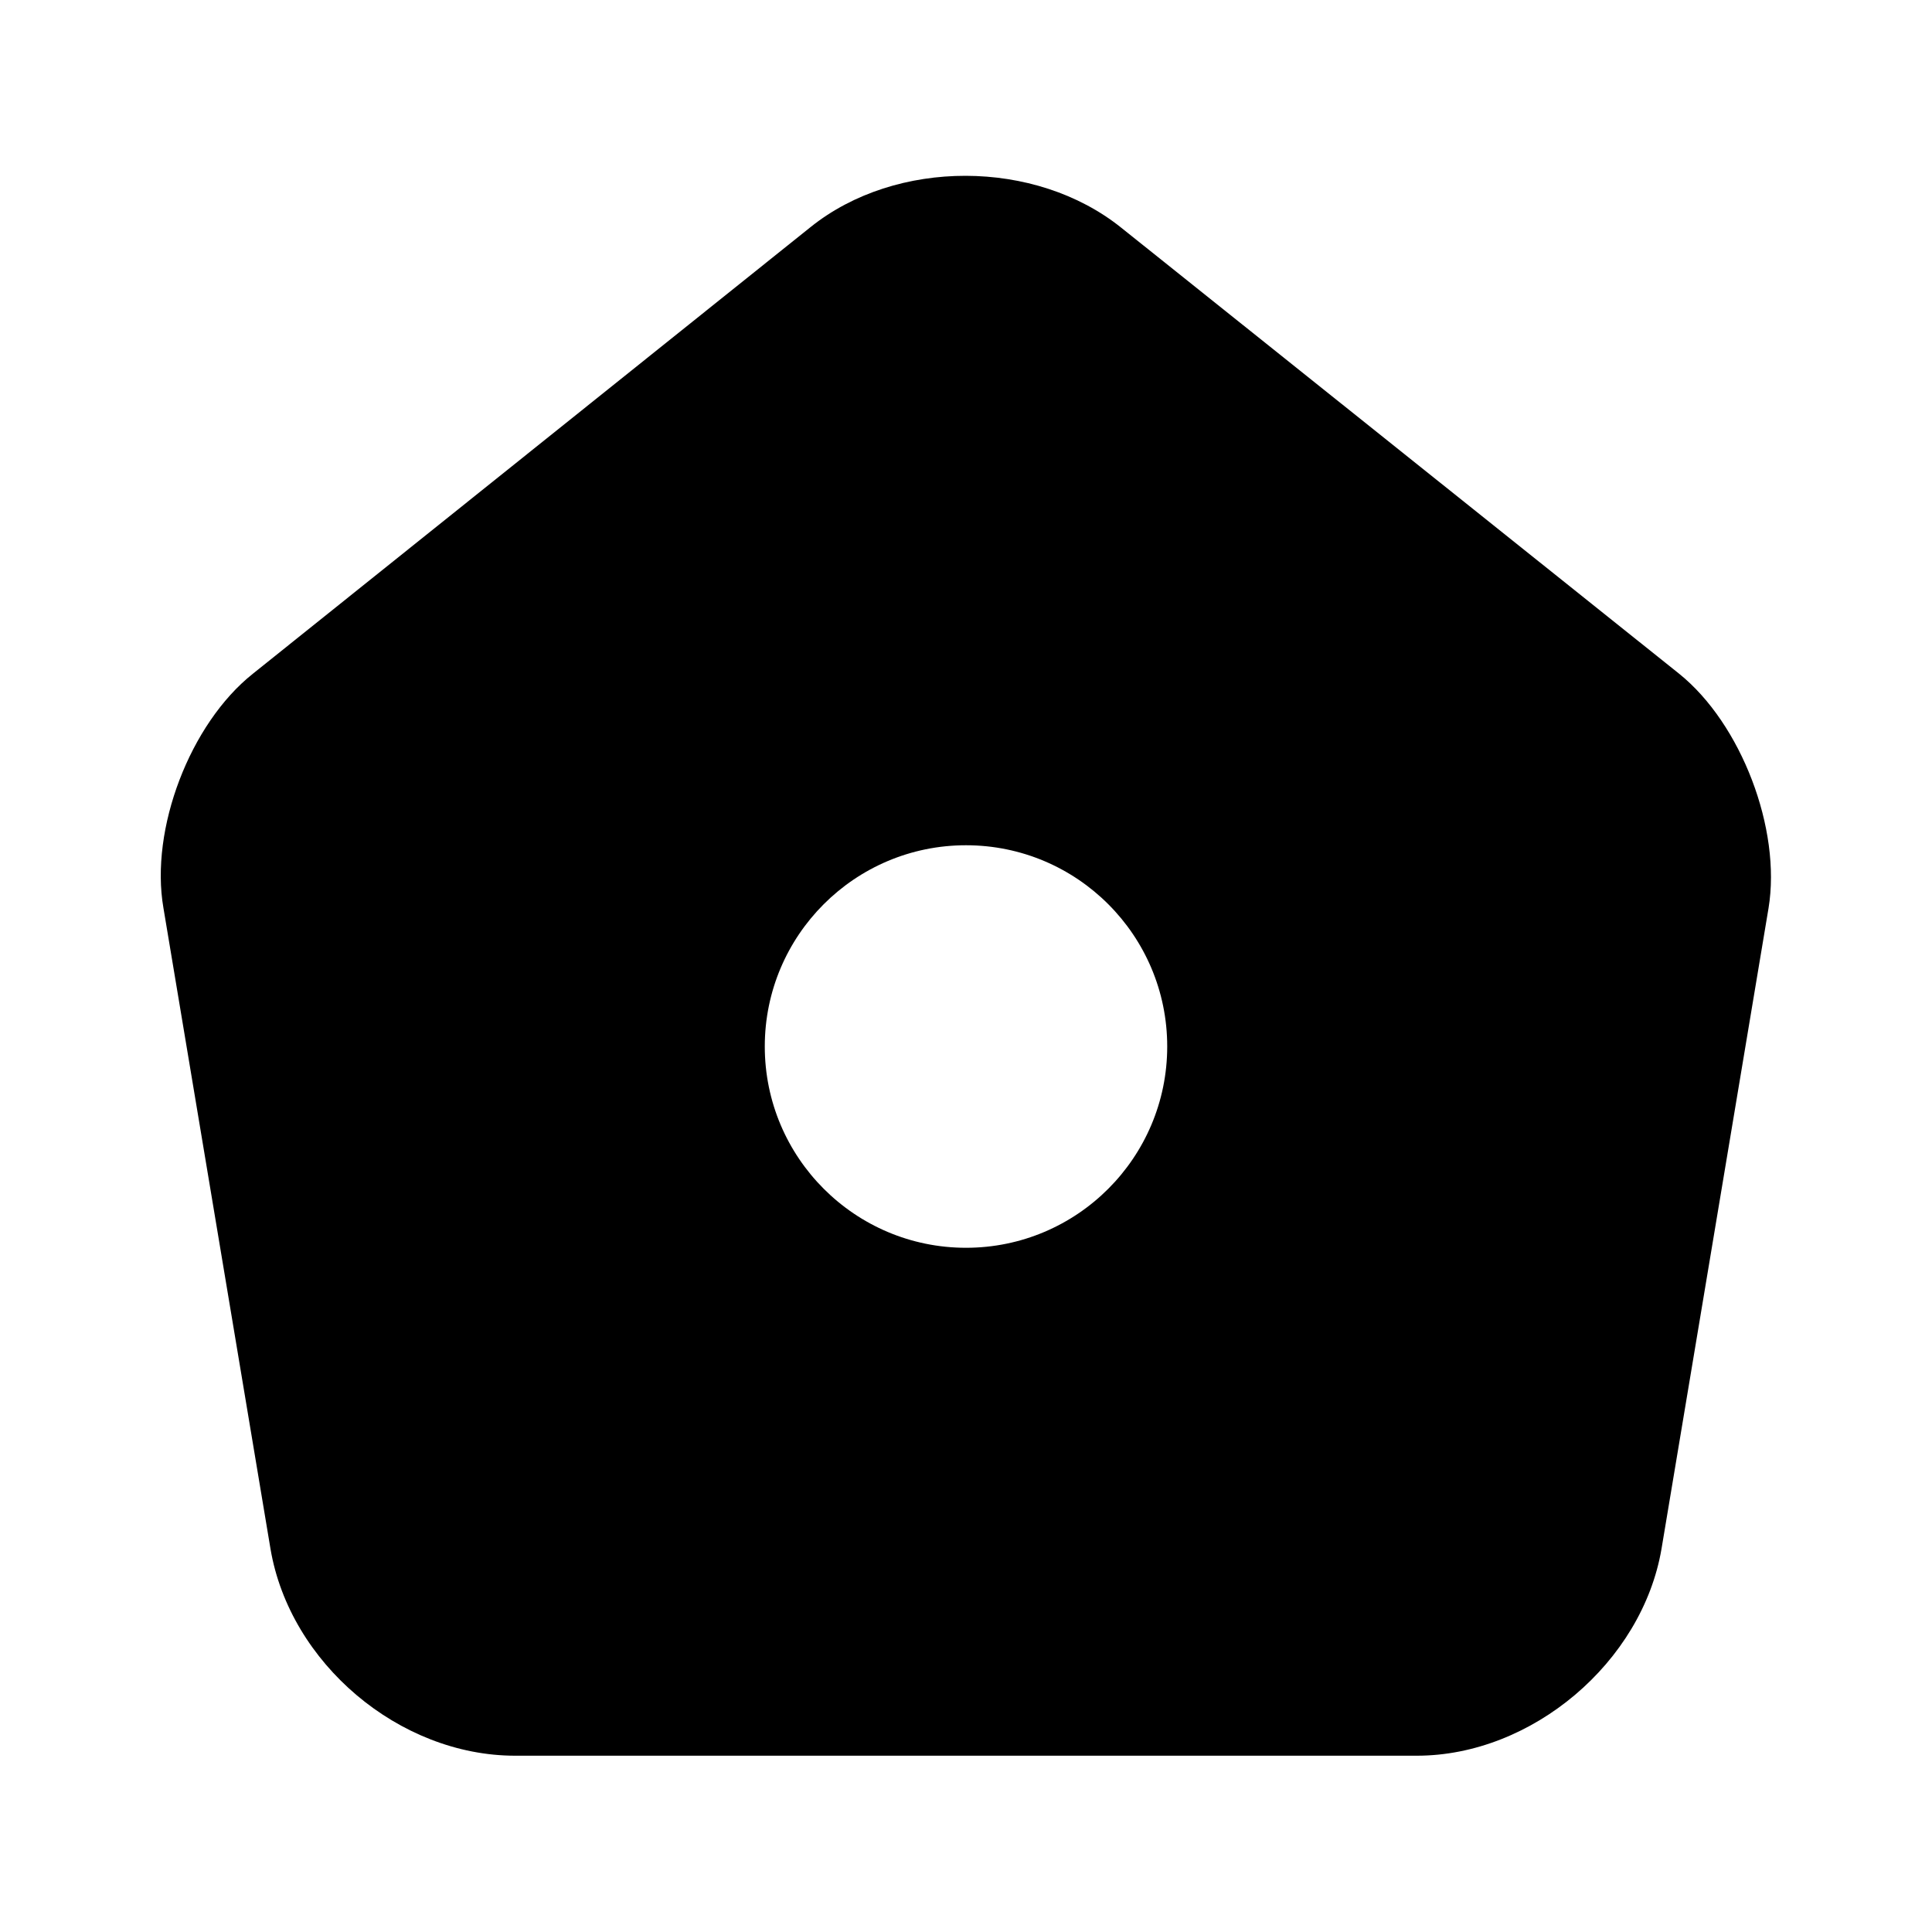
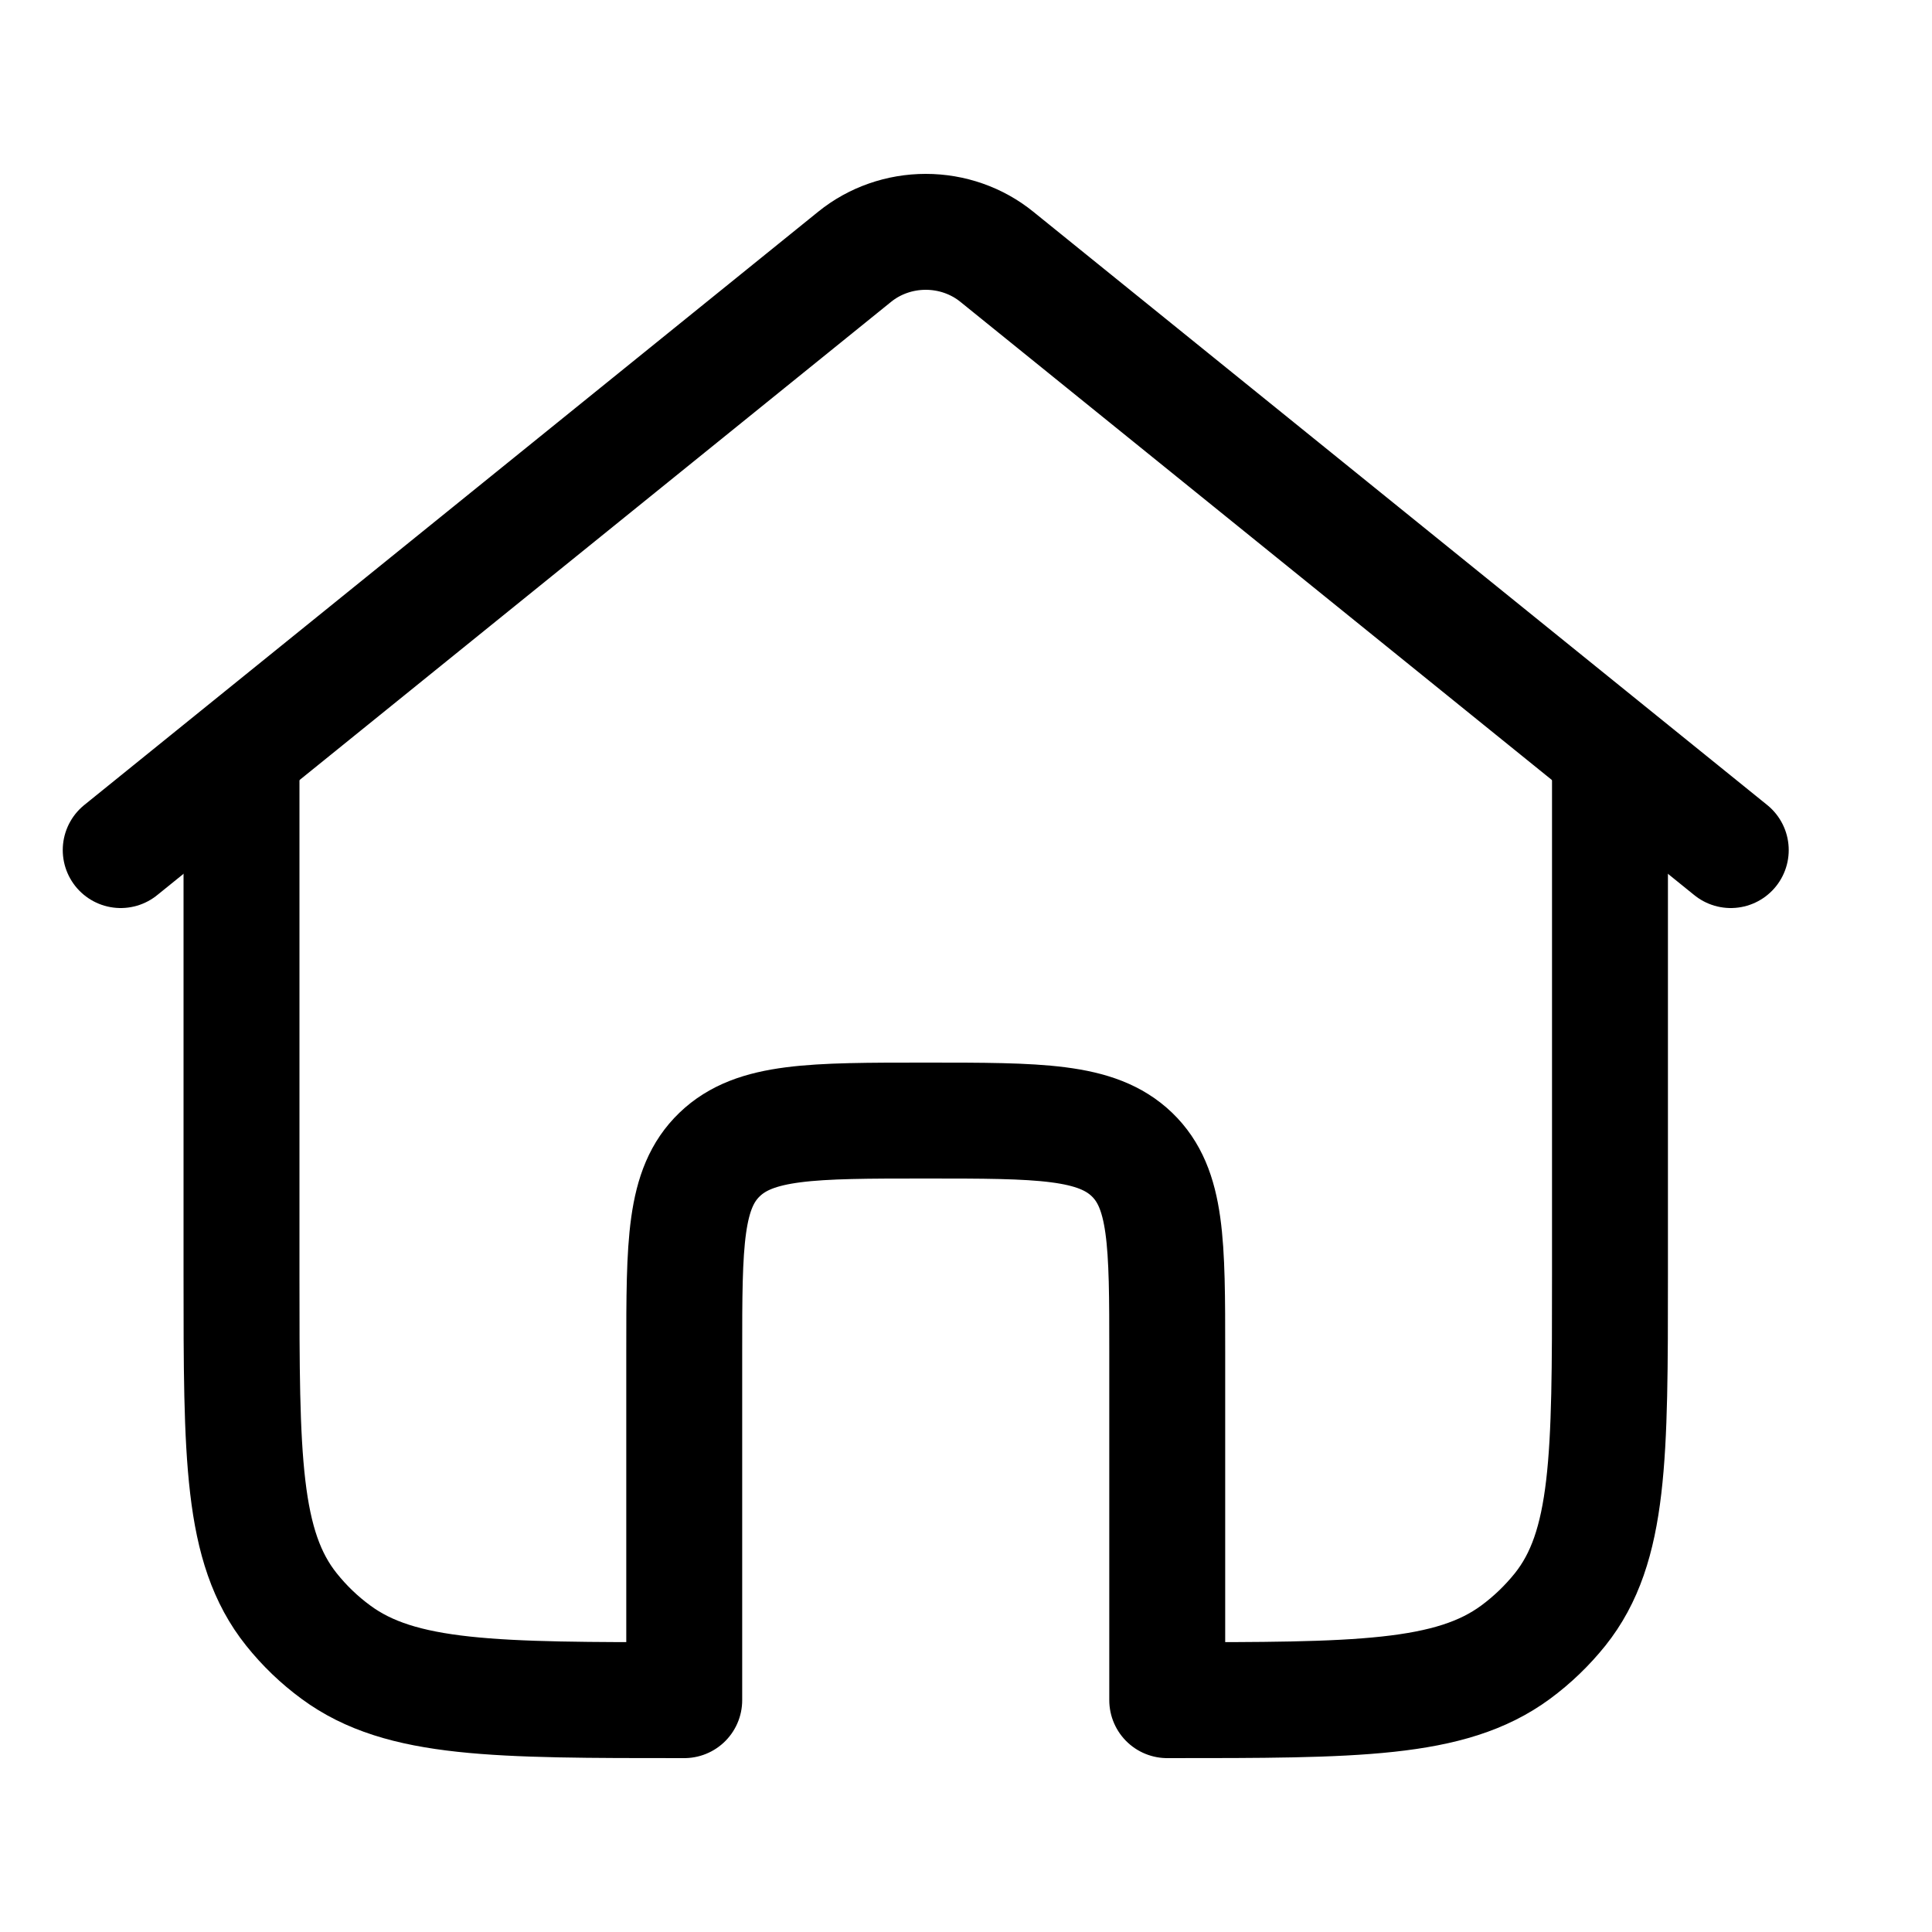
- <svg xmlns="http://www.w3.org/2000/svg" width="20" height="20" viewBox="0 0 20 20" fill="none">
-   <path d="M17.383 6.975L11.608 2.358C10.717 1.642 9.275 1.642 8.392 2.35L2.617 6.975C1.967 7.492 1.55 8.583 1.692 9.4L2.8 16.033C3 17.217 4.133 18.175 5.333 18.175H14.667C15.858 18.175 17 17.208 17.2 16.033L18.308 9.4C18.442 8.583 18.025 7.492 17.383 6.975ZM10 12.917C8.85 12.917 7.917 11.983 7.917 10.833C7.917 9.683 8.85 8.75 10 8.75C11.15 8.75 12.083 9.683 12.083 10.833C12.083 11.983 11.15 12.917 10 12.917Z" fill="currentColor" />
+ <svg xmlns="http://www.w3.org/2000/svg" width="25" height="25" viewBox="0 0 25 25" fill="none">
+   <path d="M22.396 11L12.898 3.322C12.641 3.114 12.316 3 11.979 3C11.643 3 11.317 3.114 11.06 3.322L1.562 11" stroke="currentColor" stroke-width="1.5" stroke-linecap="round" stroke-linejoin="round" />
+   <path d="M20.833 10V16.5C20.833 18.846 20.833 20.018 20.188 20.826C20.021 21.034 19.827 21.221 19.611 21.38C18.769 22 17.547 22 15.104 22V17.5C15.104 16.086 15.104 15.379 14.647 14.939C14.189 14.5 13.452 14.5 11.979 14.5C10.506 14.5 9.769 14.5 9.312 14.939C8.854 15.379 8.854 16.086 8.854 17.5V22C6.411 22 5.189 22 4.348 21.38C4.131 21.221 3.937 21.034 3.771 20.826C3.125 20.018 3.125 18.846 3.125 16.5V10" stroke="currentColor" stroke-width="1.5" stroke-linecap="round" stroke-linejoin="round" />
</svg>
